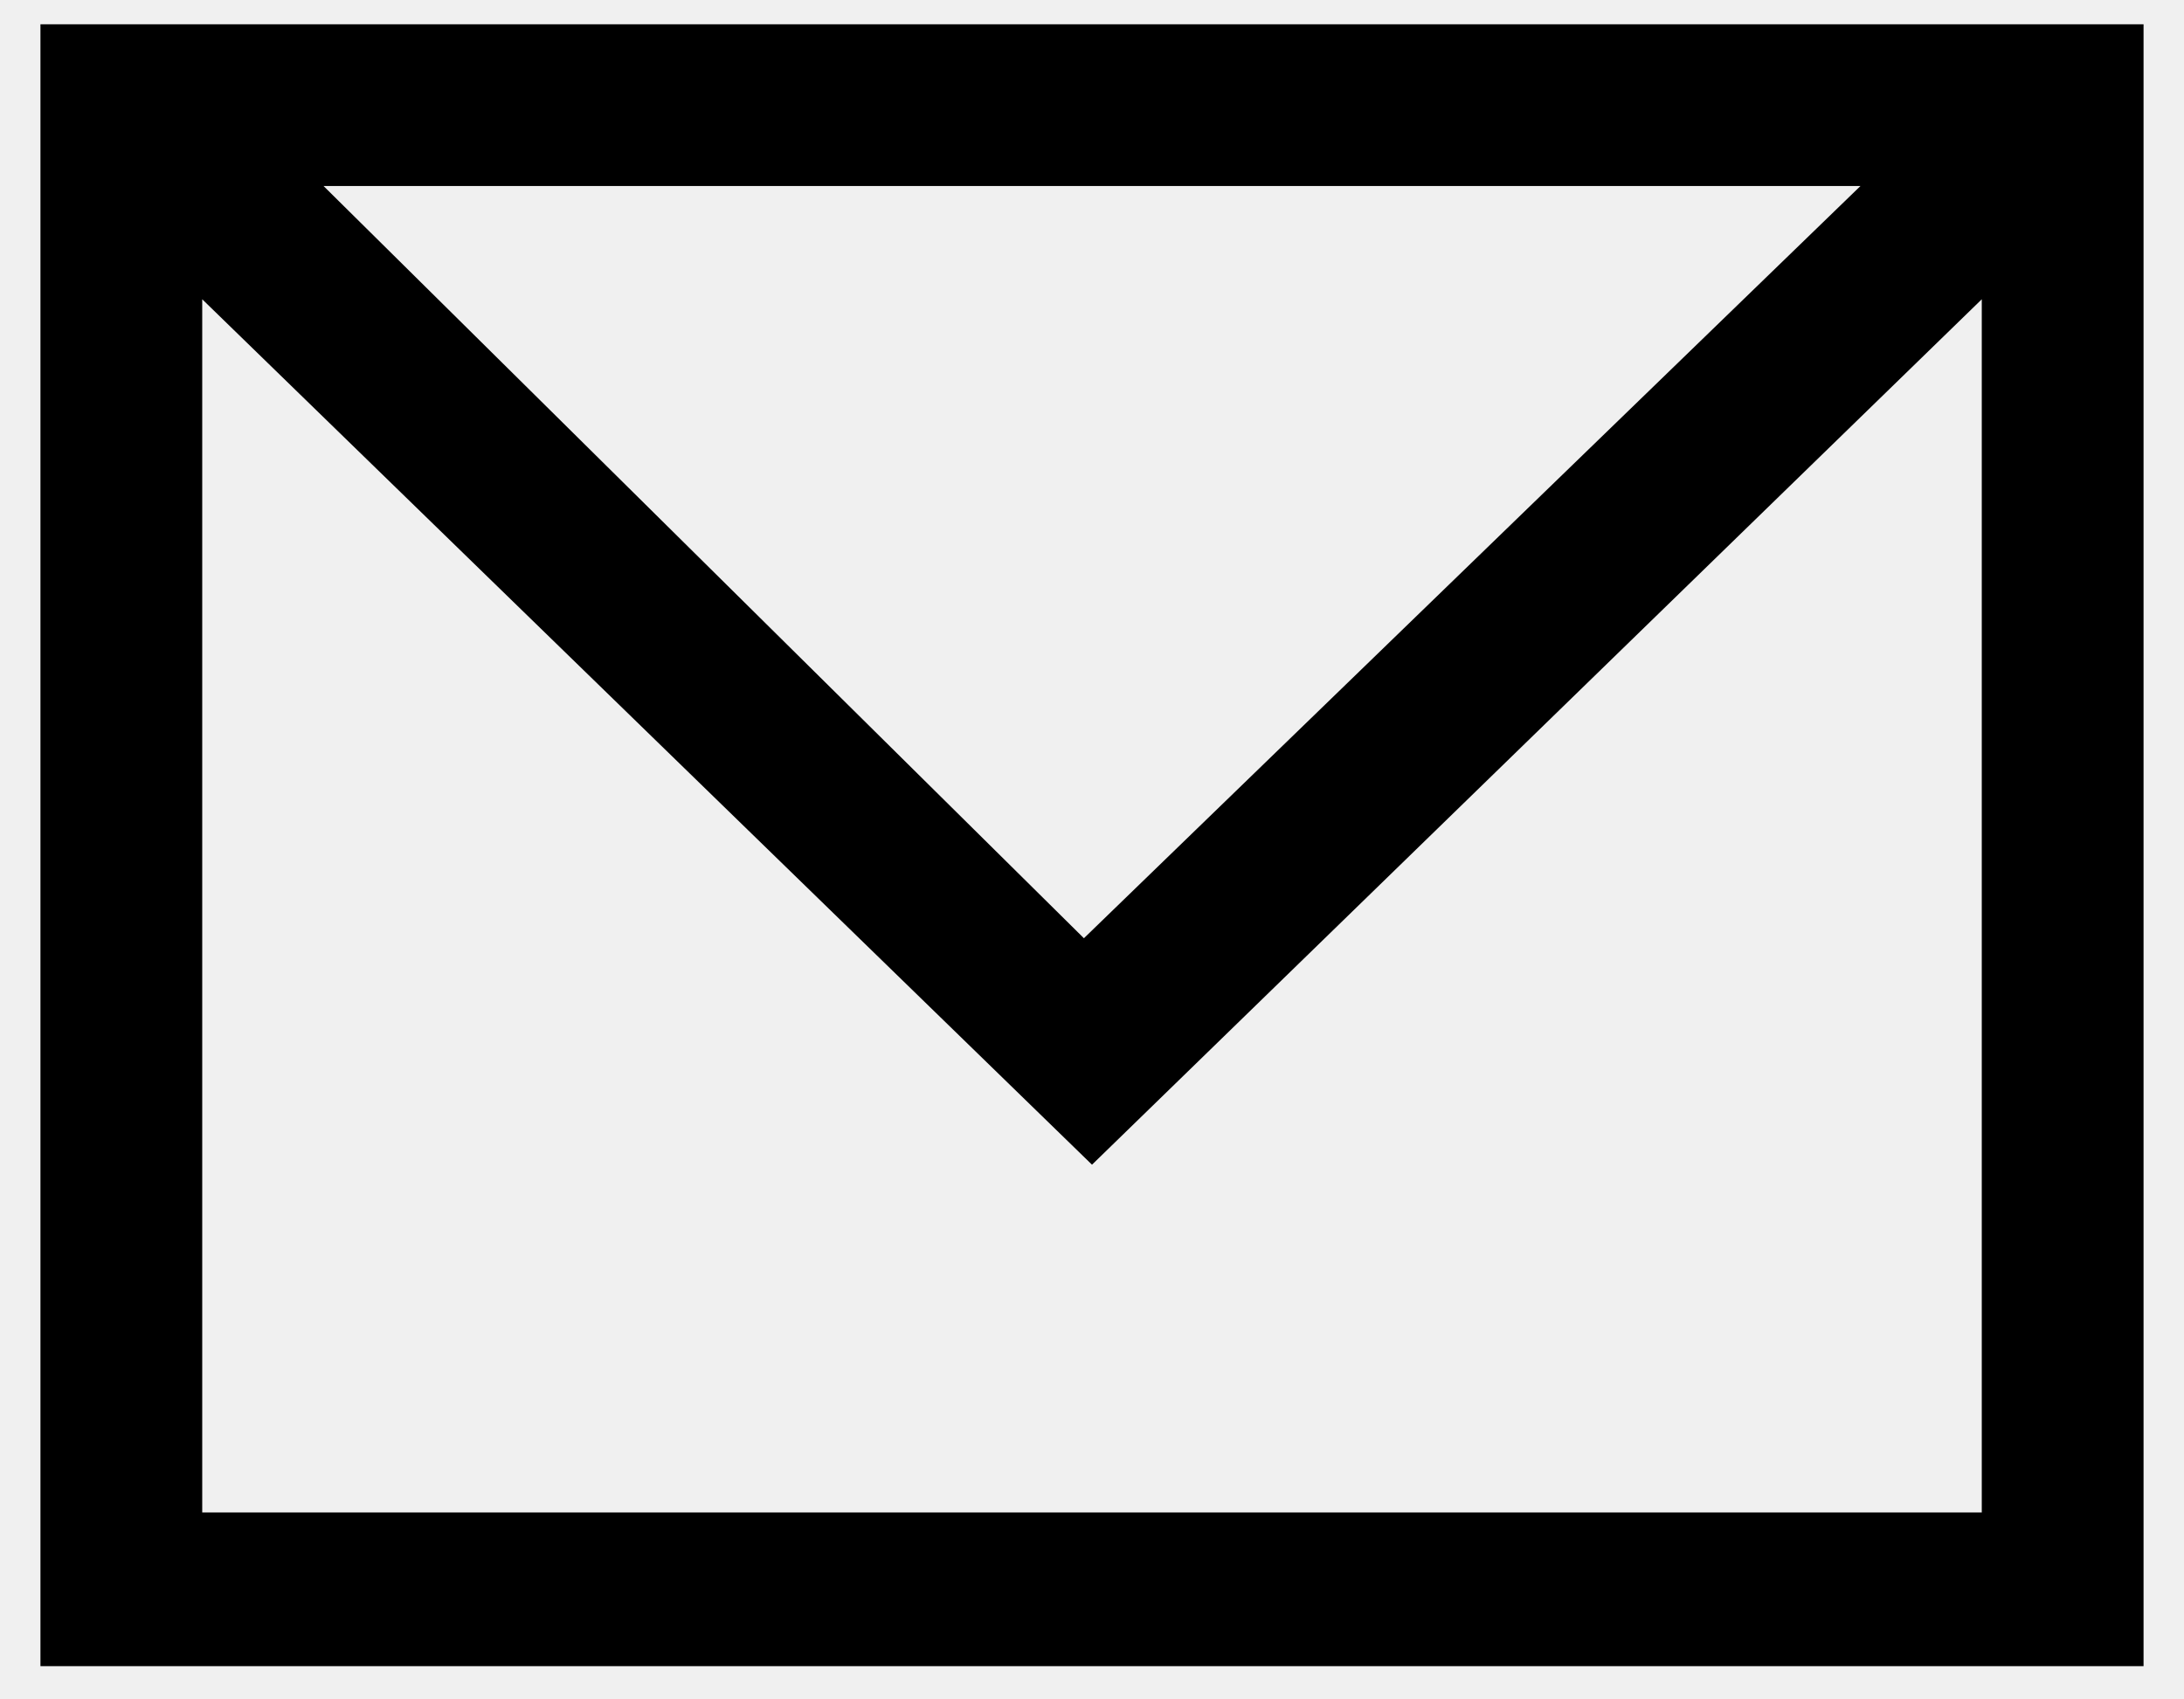
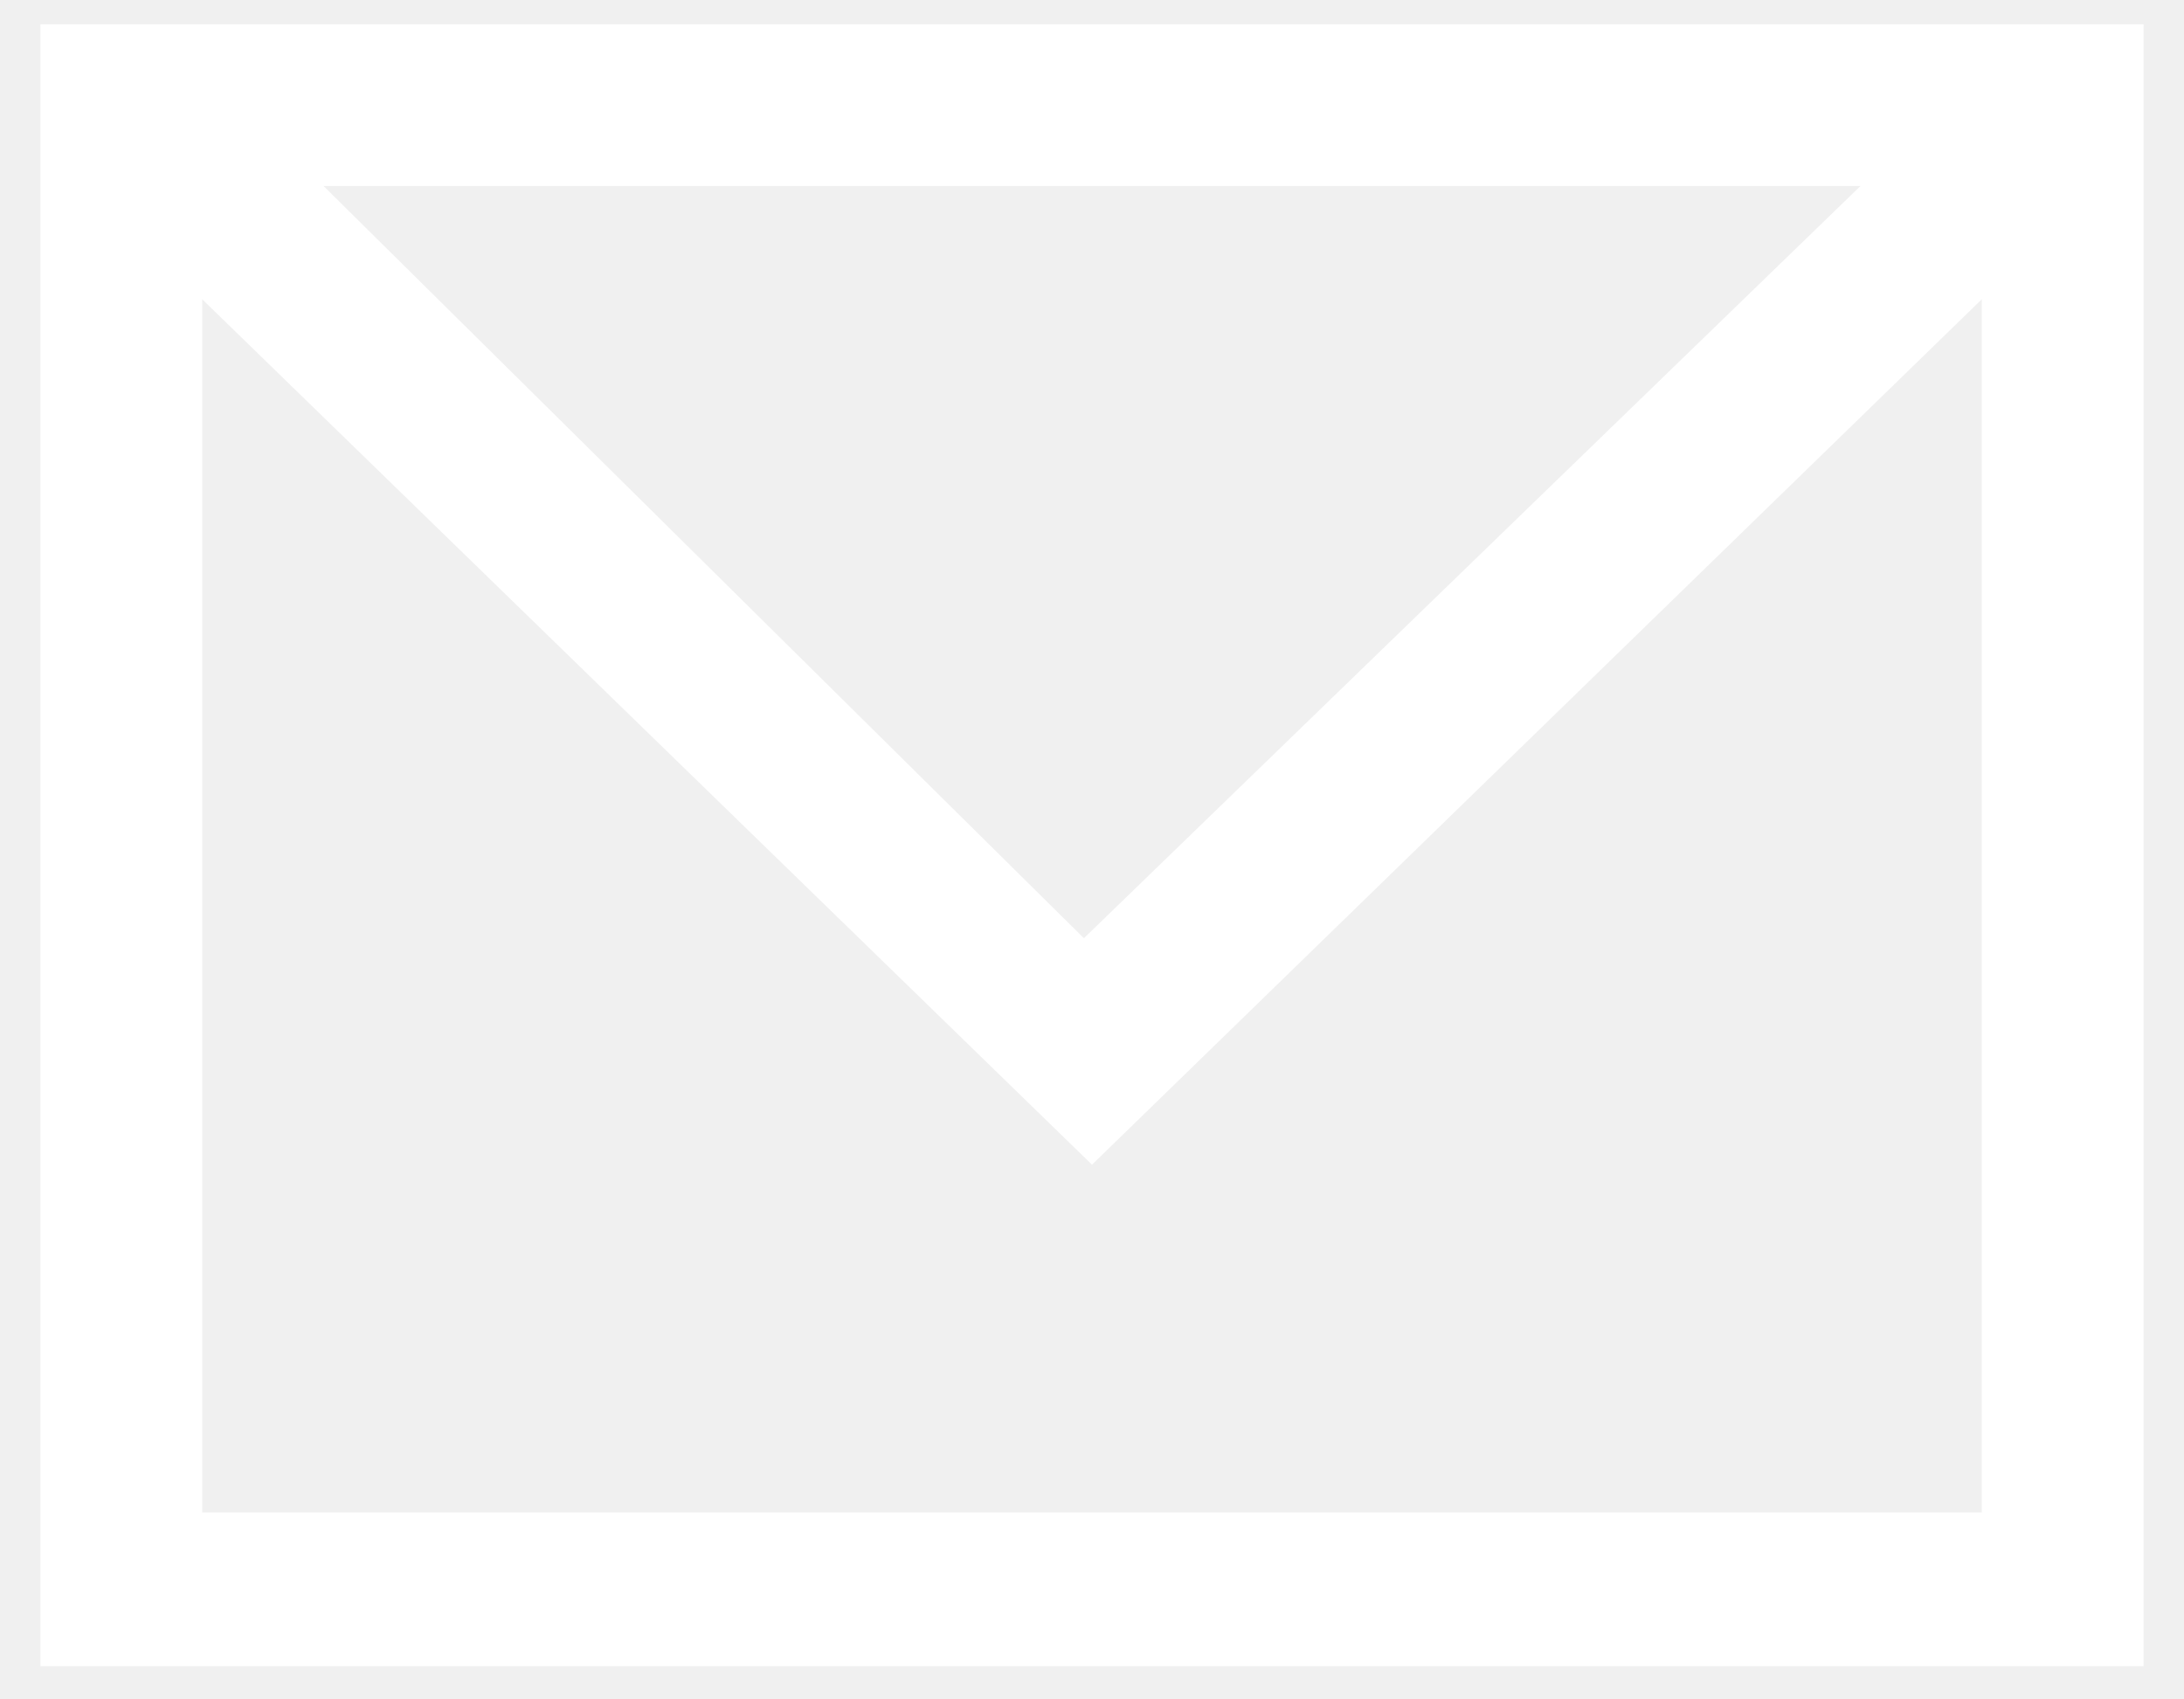
<svg xmlns="http://www.w3.org/2000/svg" width="27px" height="21px" viewBox="0 0 27 21" version="1.1">
  <defs />
  <g id="Page-1" stroke="none" stroke-width="1" fill="none" fill-rule="evenodd">
-     <g id="email-logo" fill-rule="nonzero" fill="#000000">
+     <g id="email-logo" fill-rule="nonzero" fill="#ffffff">
      <path d="M0.5,0.3 L0.5,20.6 L26.5,20.6 L26.5,0.3 L0.5,0.3 Z M23,2.3 L13.4,11.6 L4,2.3 L23,2.3 Z M2.5,18.7 L2.5,3.7 L13.5,14.4 L24.5,3.7 L24.5,18.7 L2.5,18.7 Z" id="Shape" />
    </g>
  </g>
</svg>
